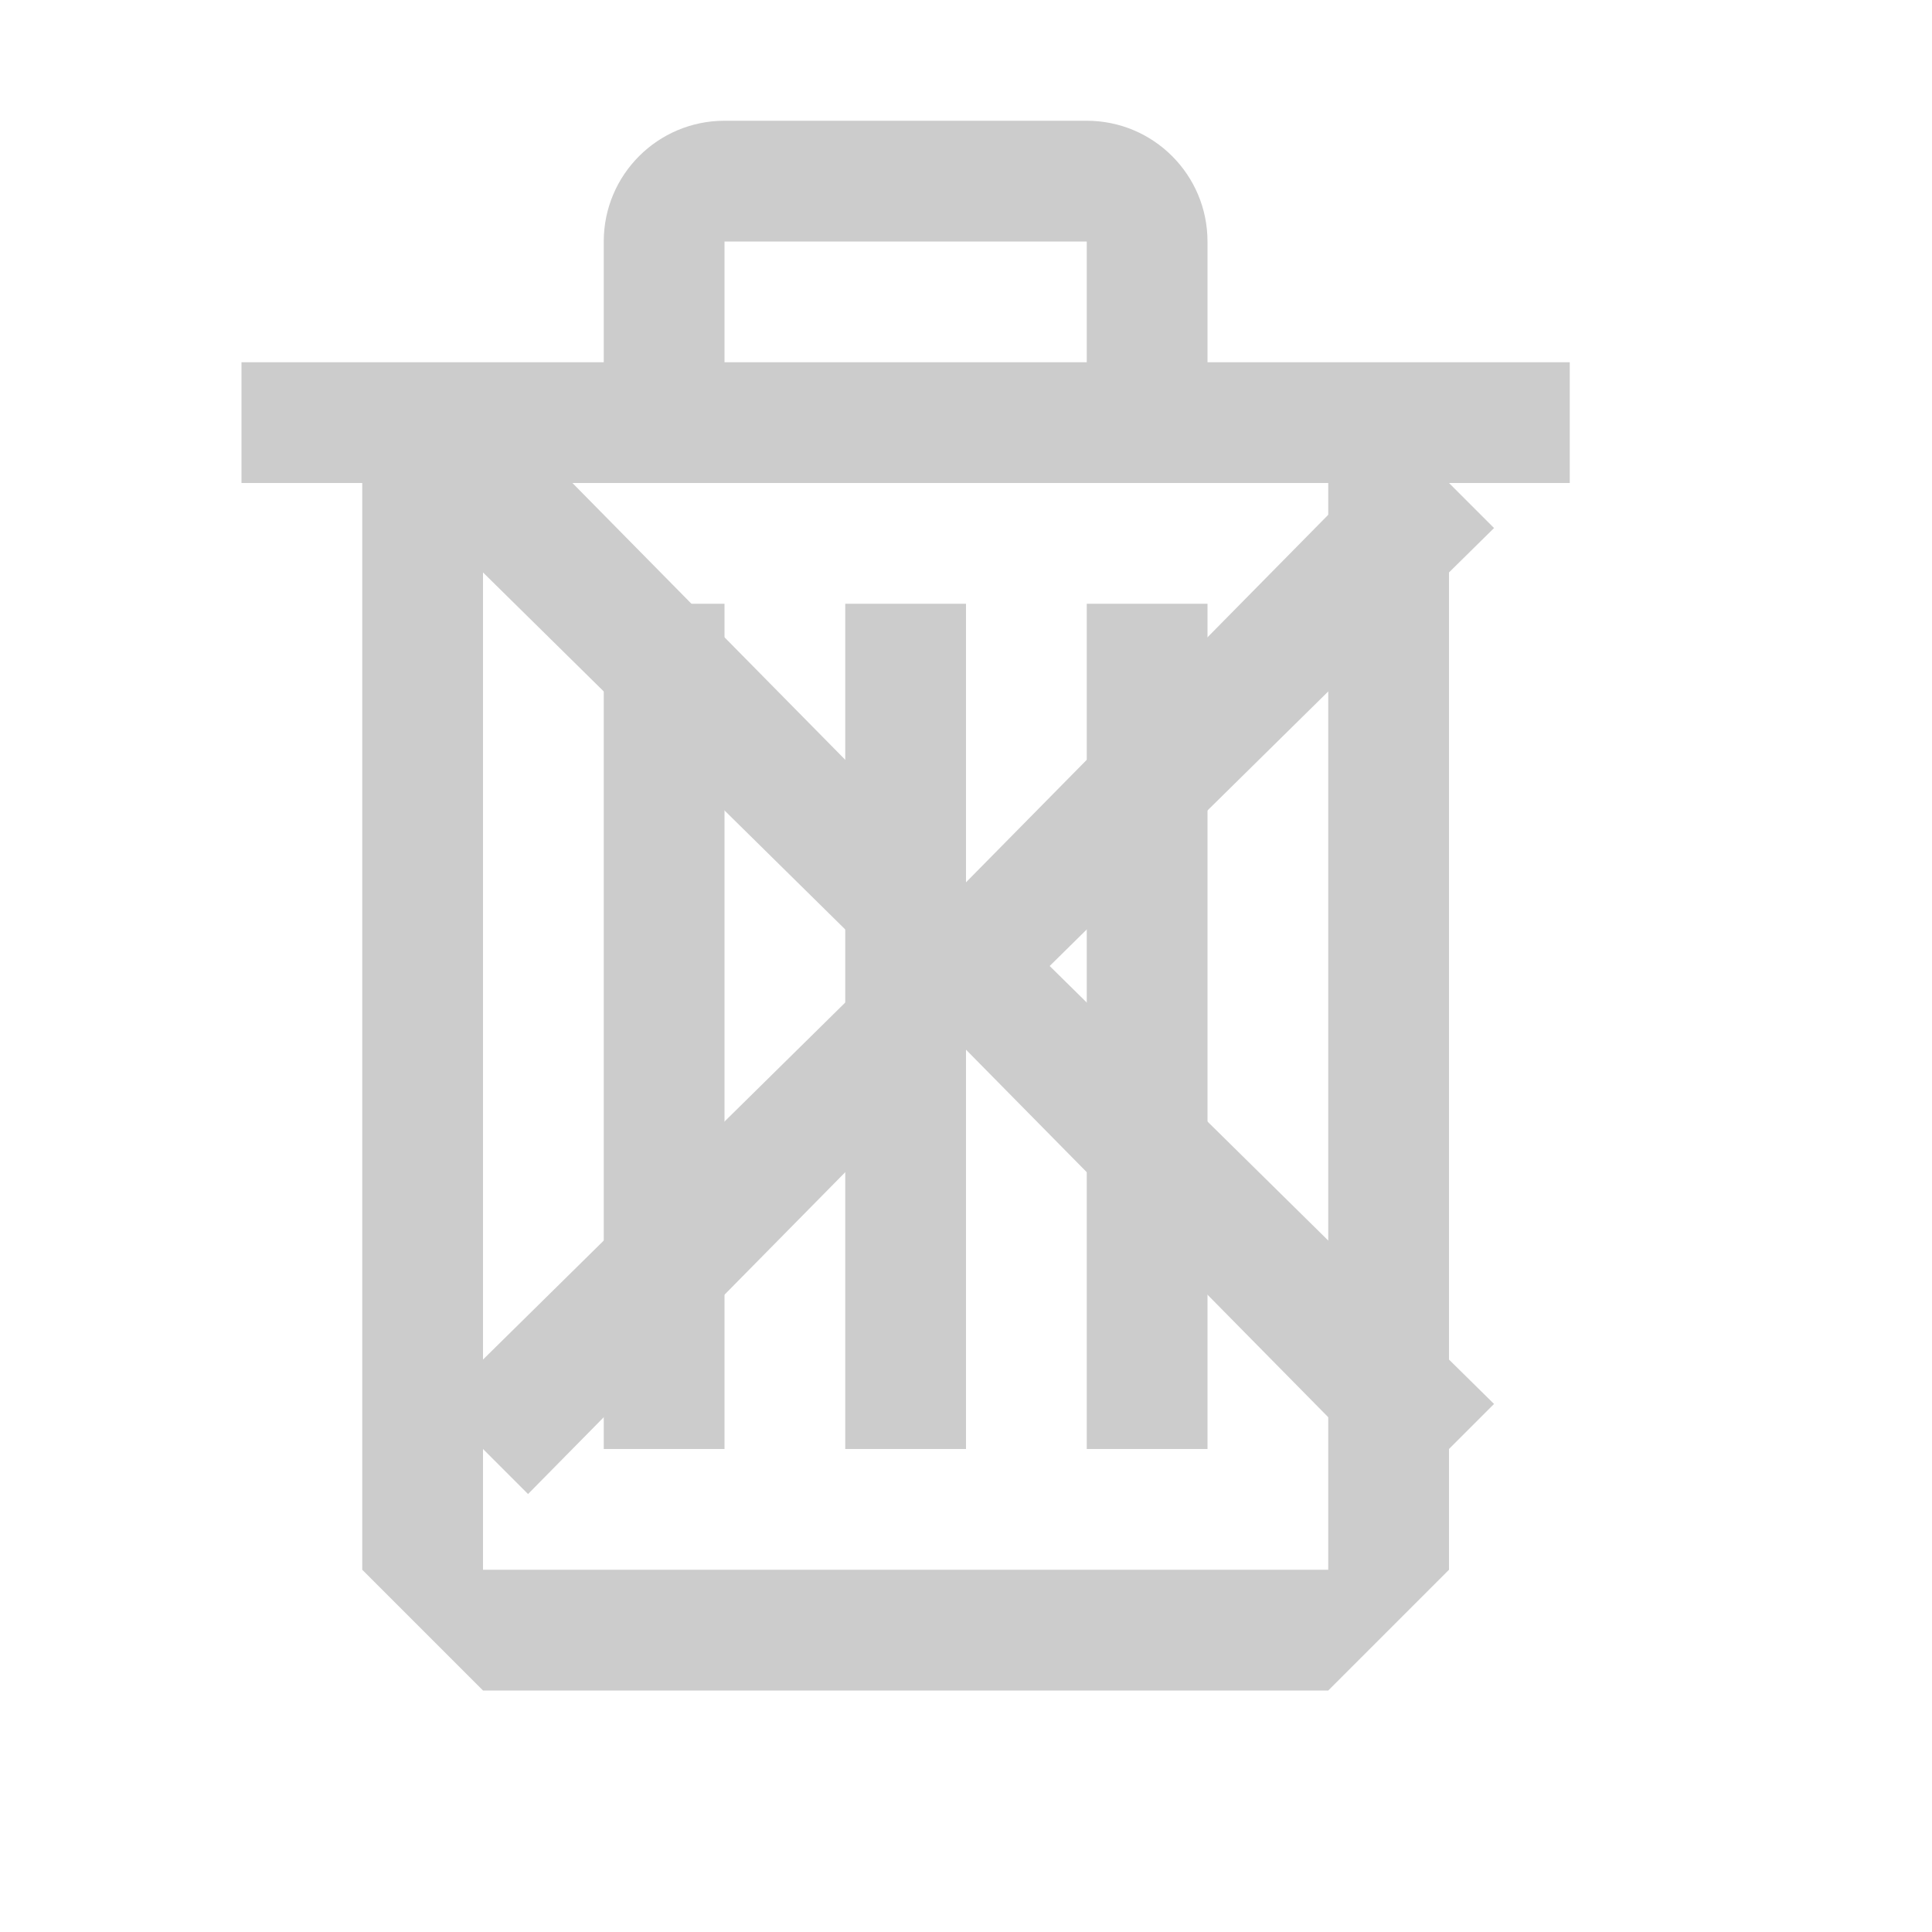
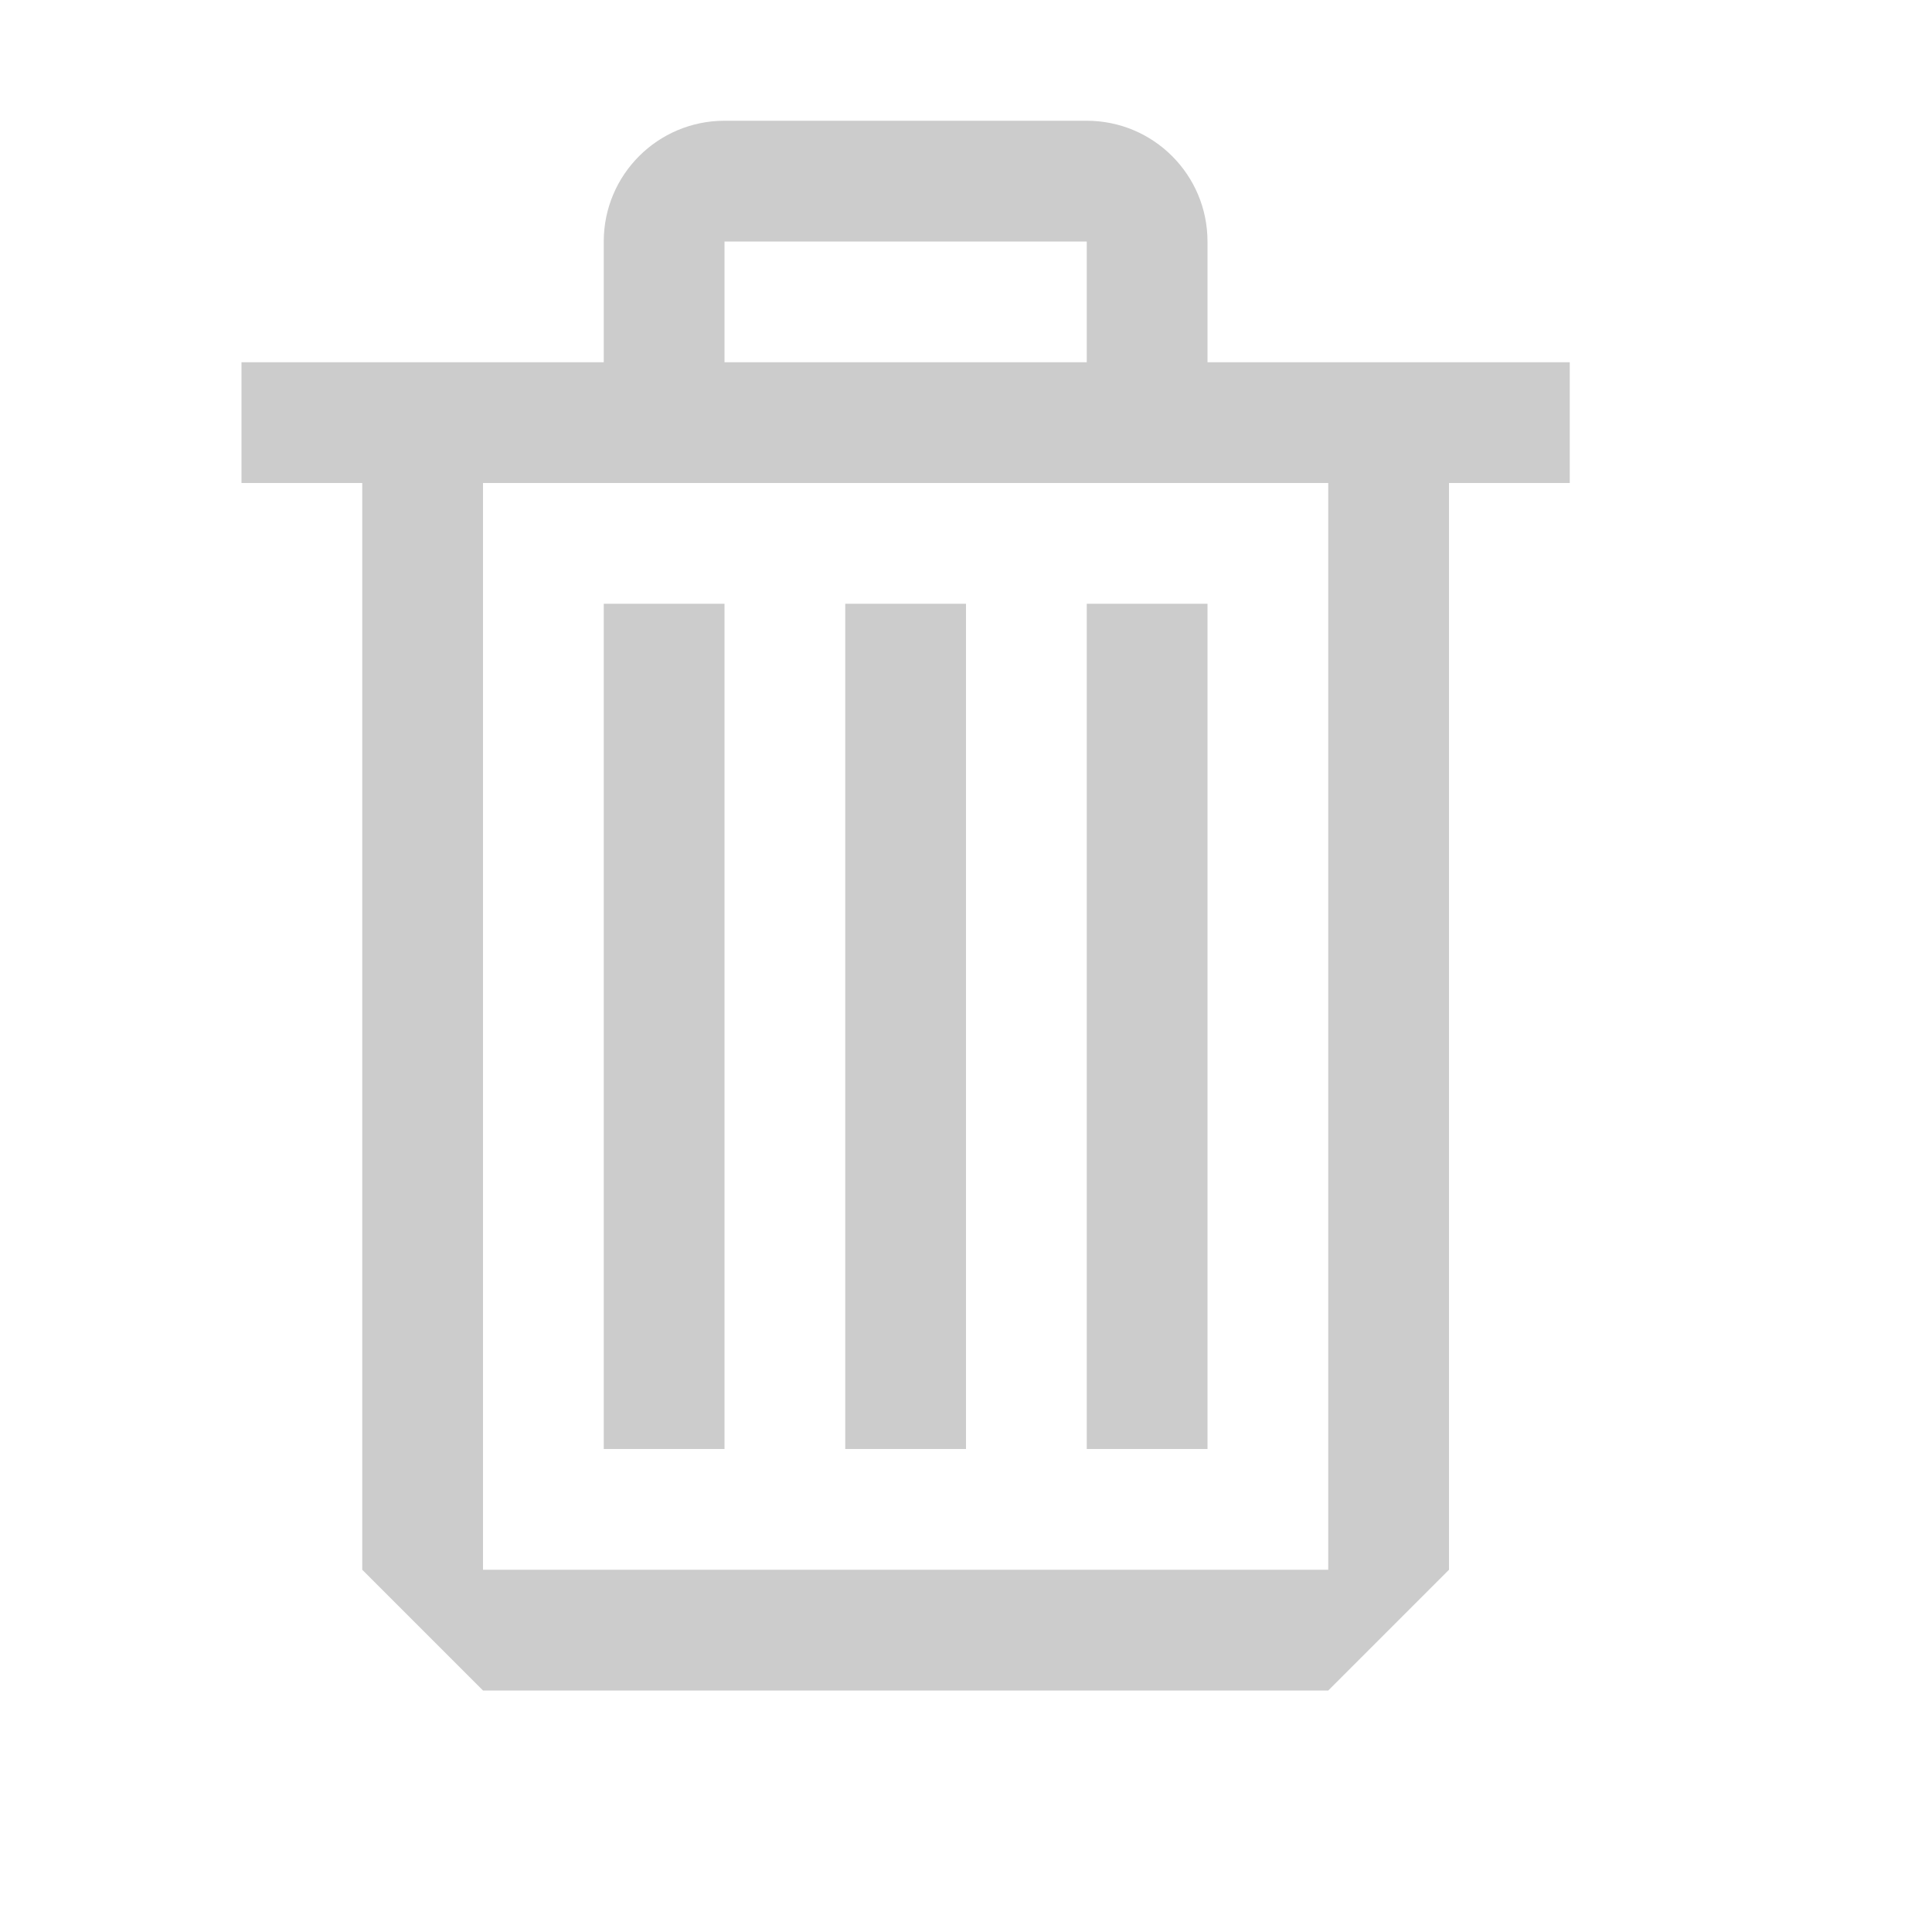
<svg xmlns="http://www.w3.org/2000/svg" width="16" height="16" viewBox="0 0 16 16" fill="none">
-   <path d="M8 8.693L11.627 12.373L12.373 11.627L8.693 8L12.373 4.373L11.627 3.627L8 7.307L4.373 3.627L3.627 4.373L7.307 8L3.627 11.627L4.373 12.373L8 8.693Z" fill="#CCCCCC" />
  <path fill-rule="evenodd" clip-rule="evenodd" d="M10 3h3v1h-1v9l-1 1H4l-1-1V4H2V3h3V2a1 1 0 0 1 1-1h3a1 1 0 0 1 1 1v1zM9 2H6v1h3V2zM4 13h7V4H4v9zm2-8H5v7h1V5zm1 0h1v7H7V5zm2 0h1v7H9V5z" fill="#cccccc" />
</svg>
